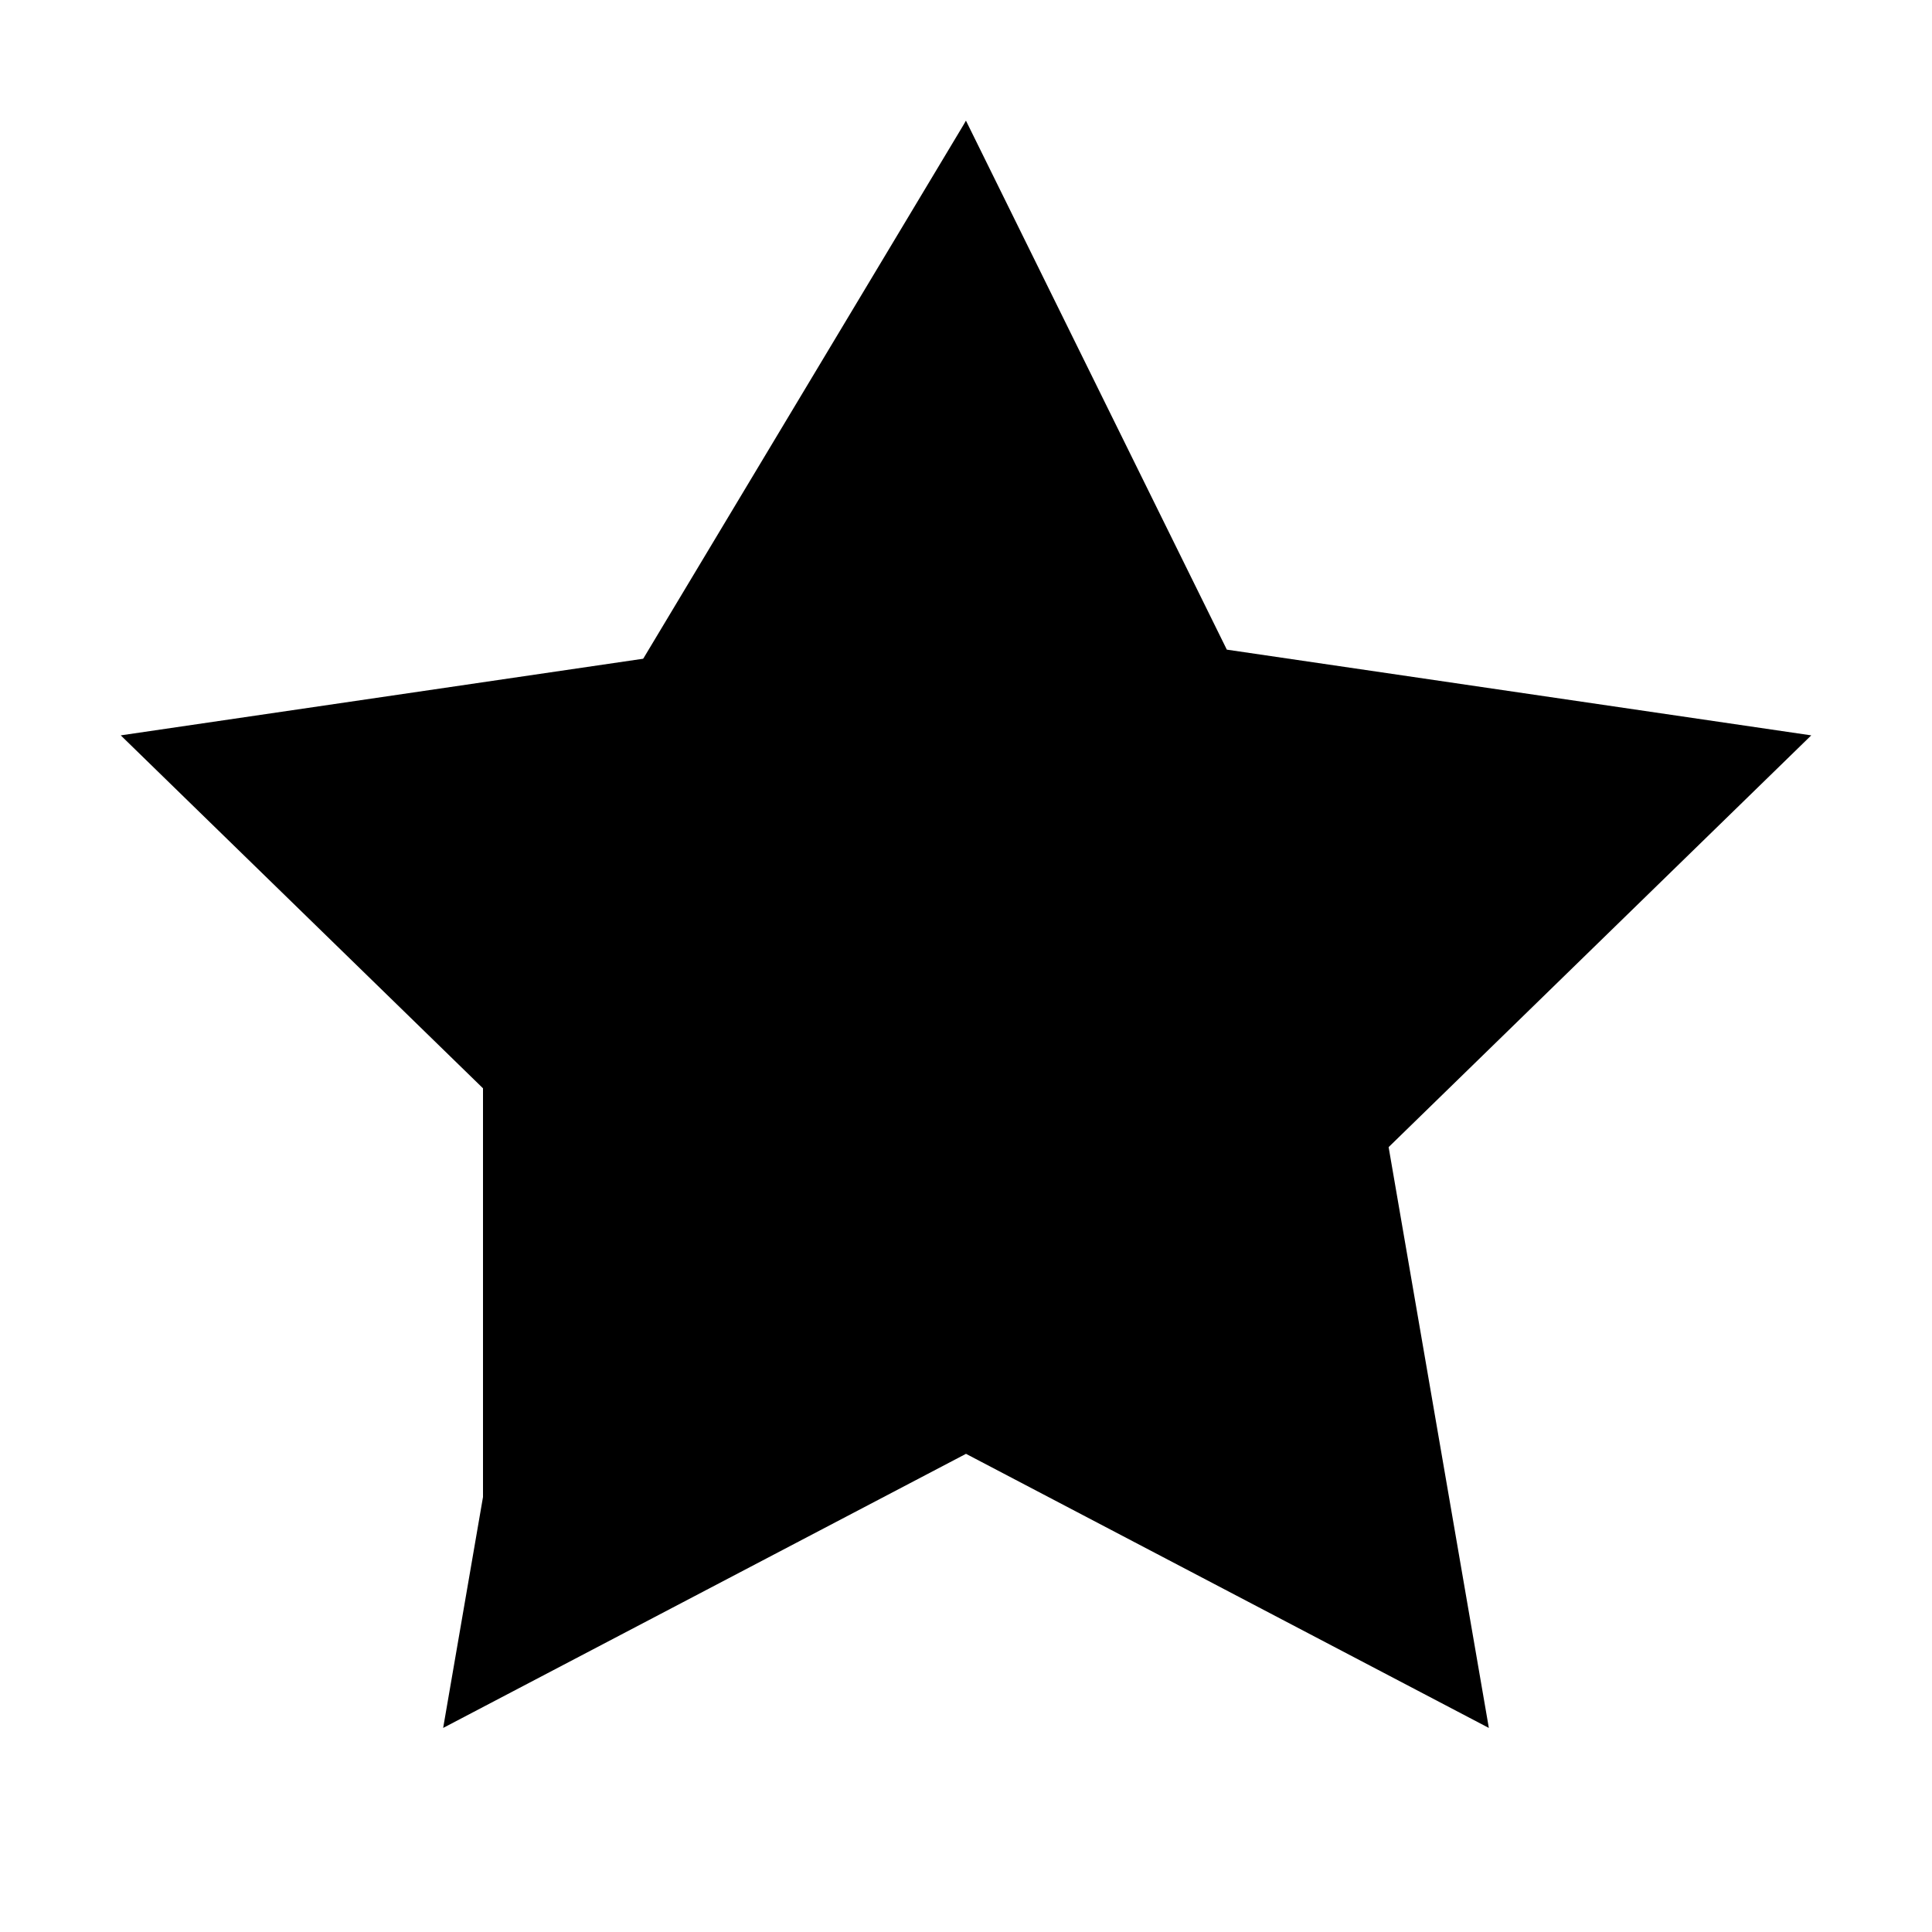
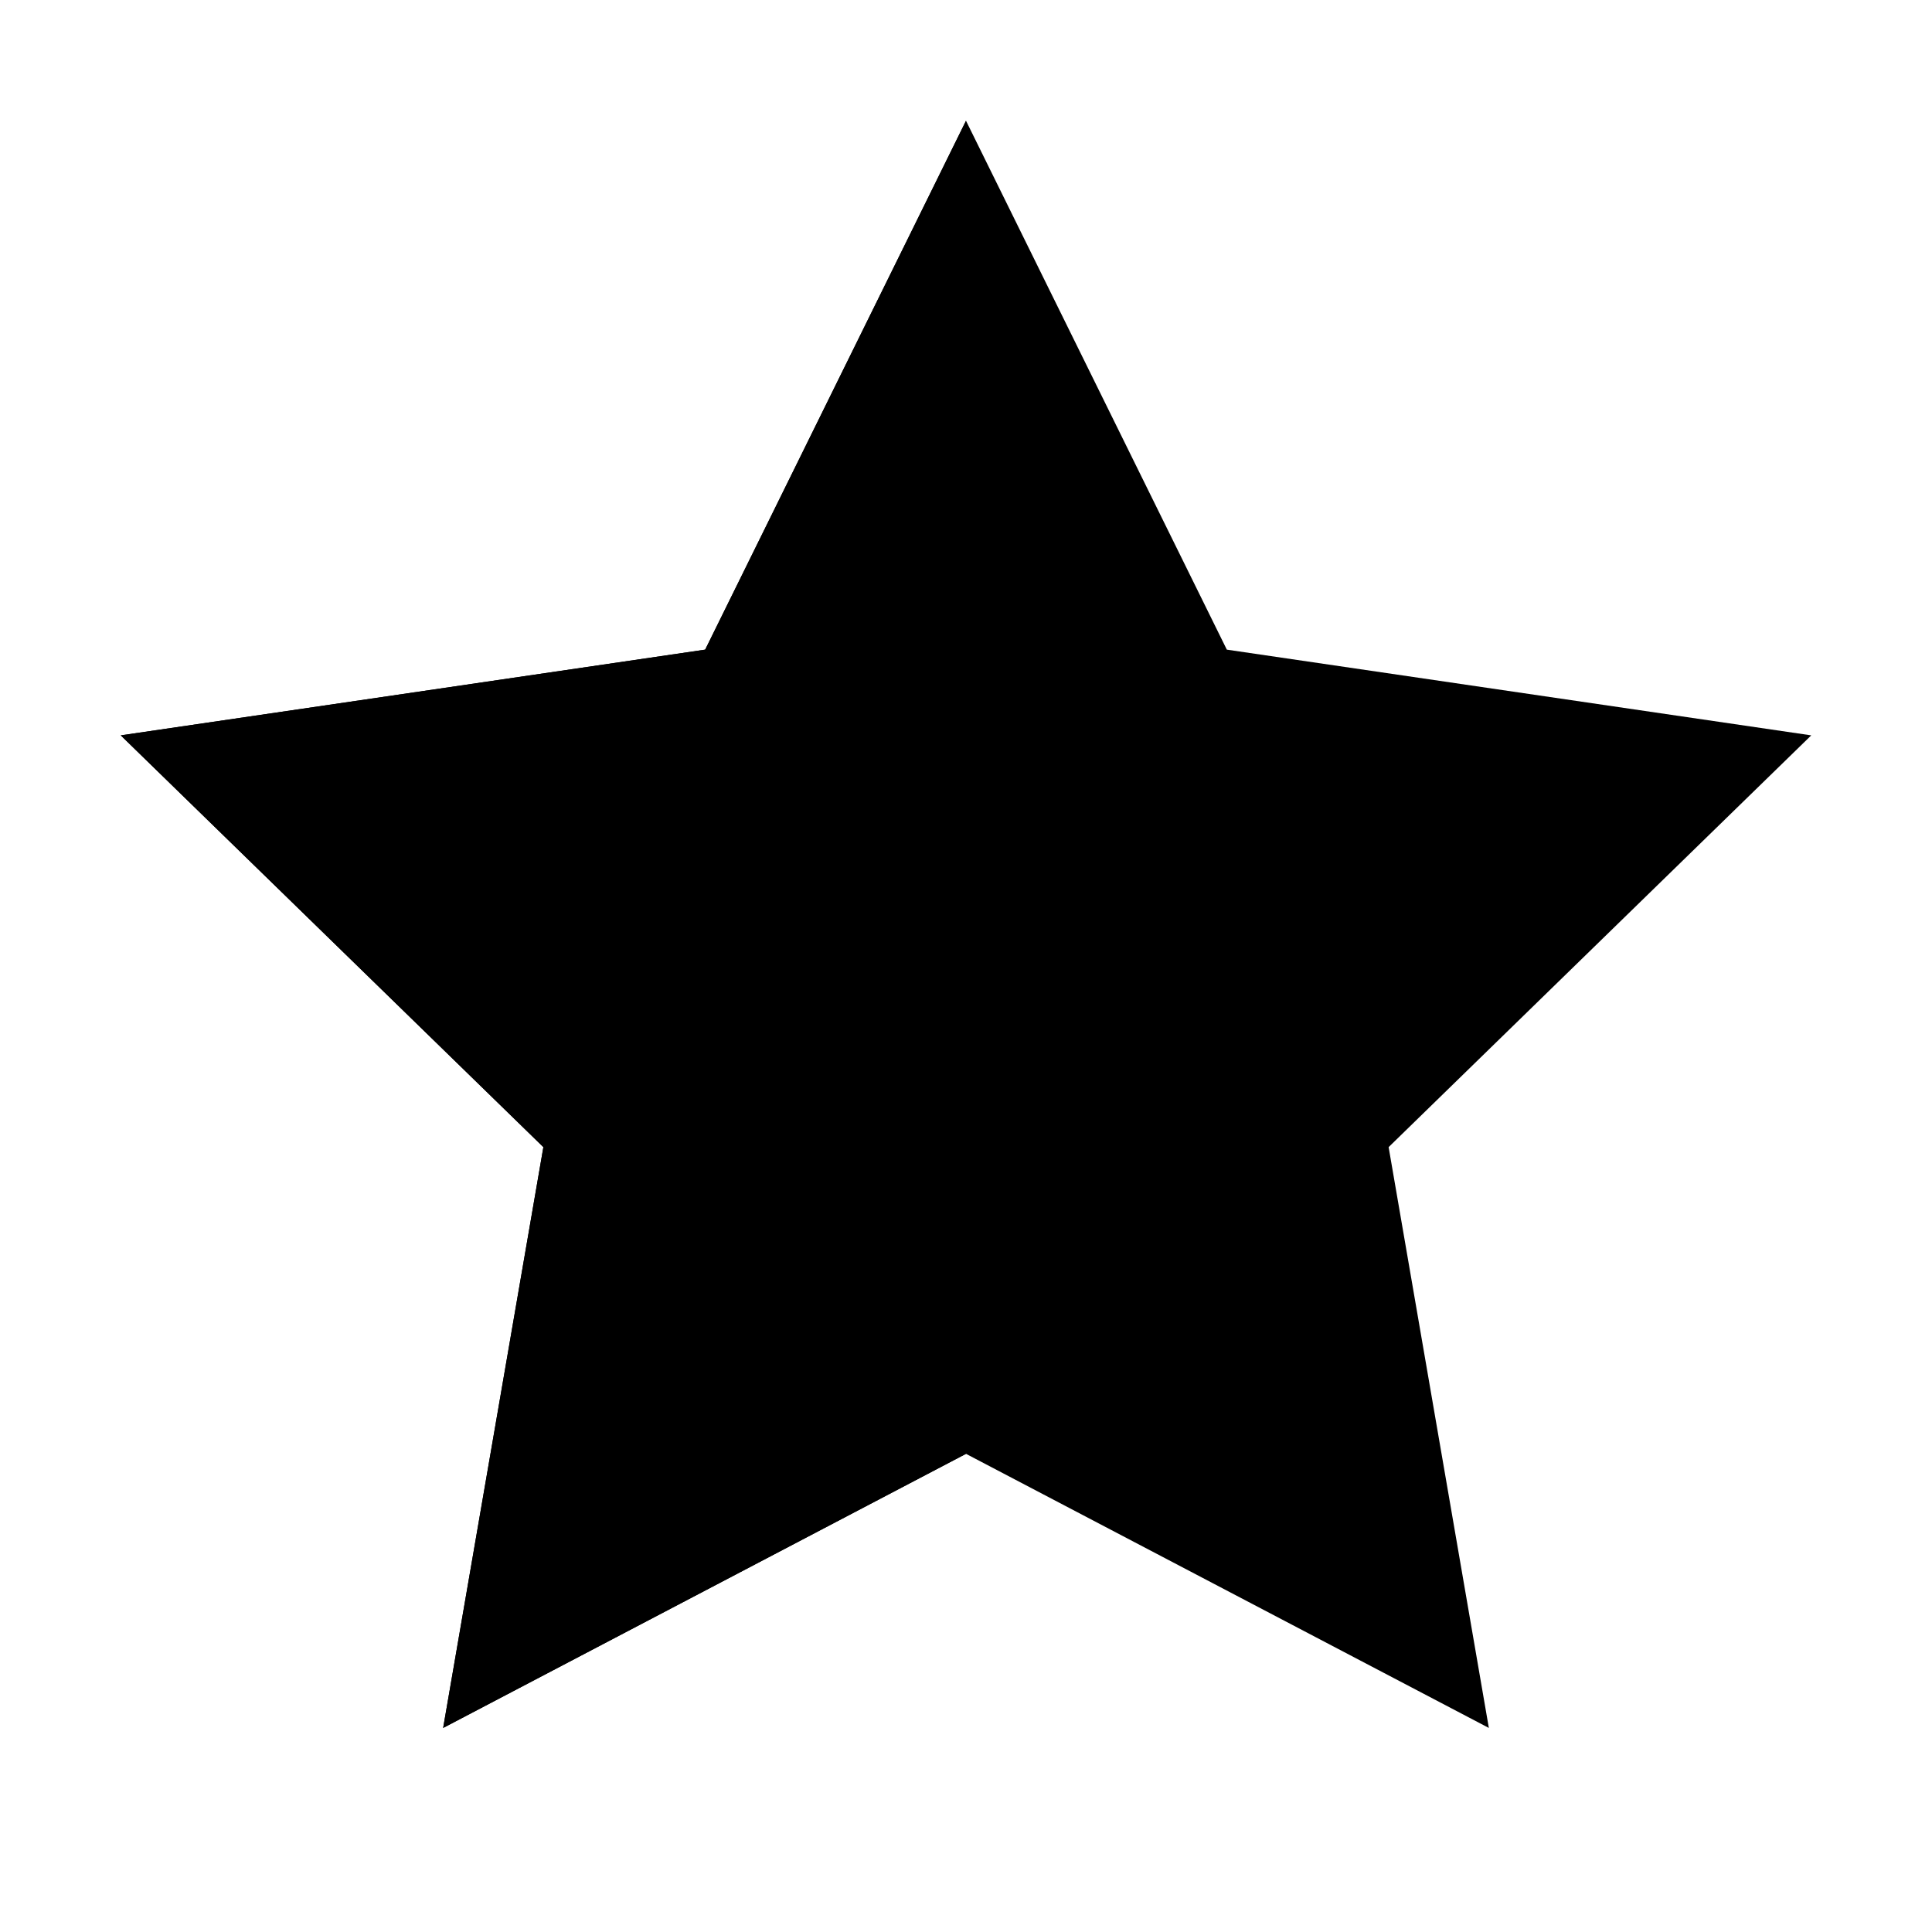
<svg xmlns="http://www.w3.org/2000/svg" viewBox="0 0 16 16">
-   <path d="M8 1V12L4 13V9L2 6H5L8 1Z" class="filled stroke-linejoin-round" />
+   <path d="M8 1V12.04L3.67 14.31L4.5 9.5L1 6.09L5.84 5.38L8 1Z" class="filled no-stroke" />
  <path d="M8 1L10.16 5.38L15 6.09L11.5 9.5L12.33 14.31L8 12.04L3.67 14.31L4.5 9.5L1 6.09L5.84 5.38L8 1Z" class="stroke-linejoin-round" />
</svg>
